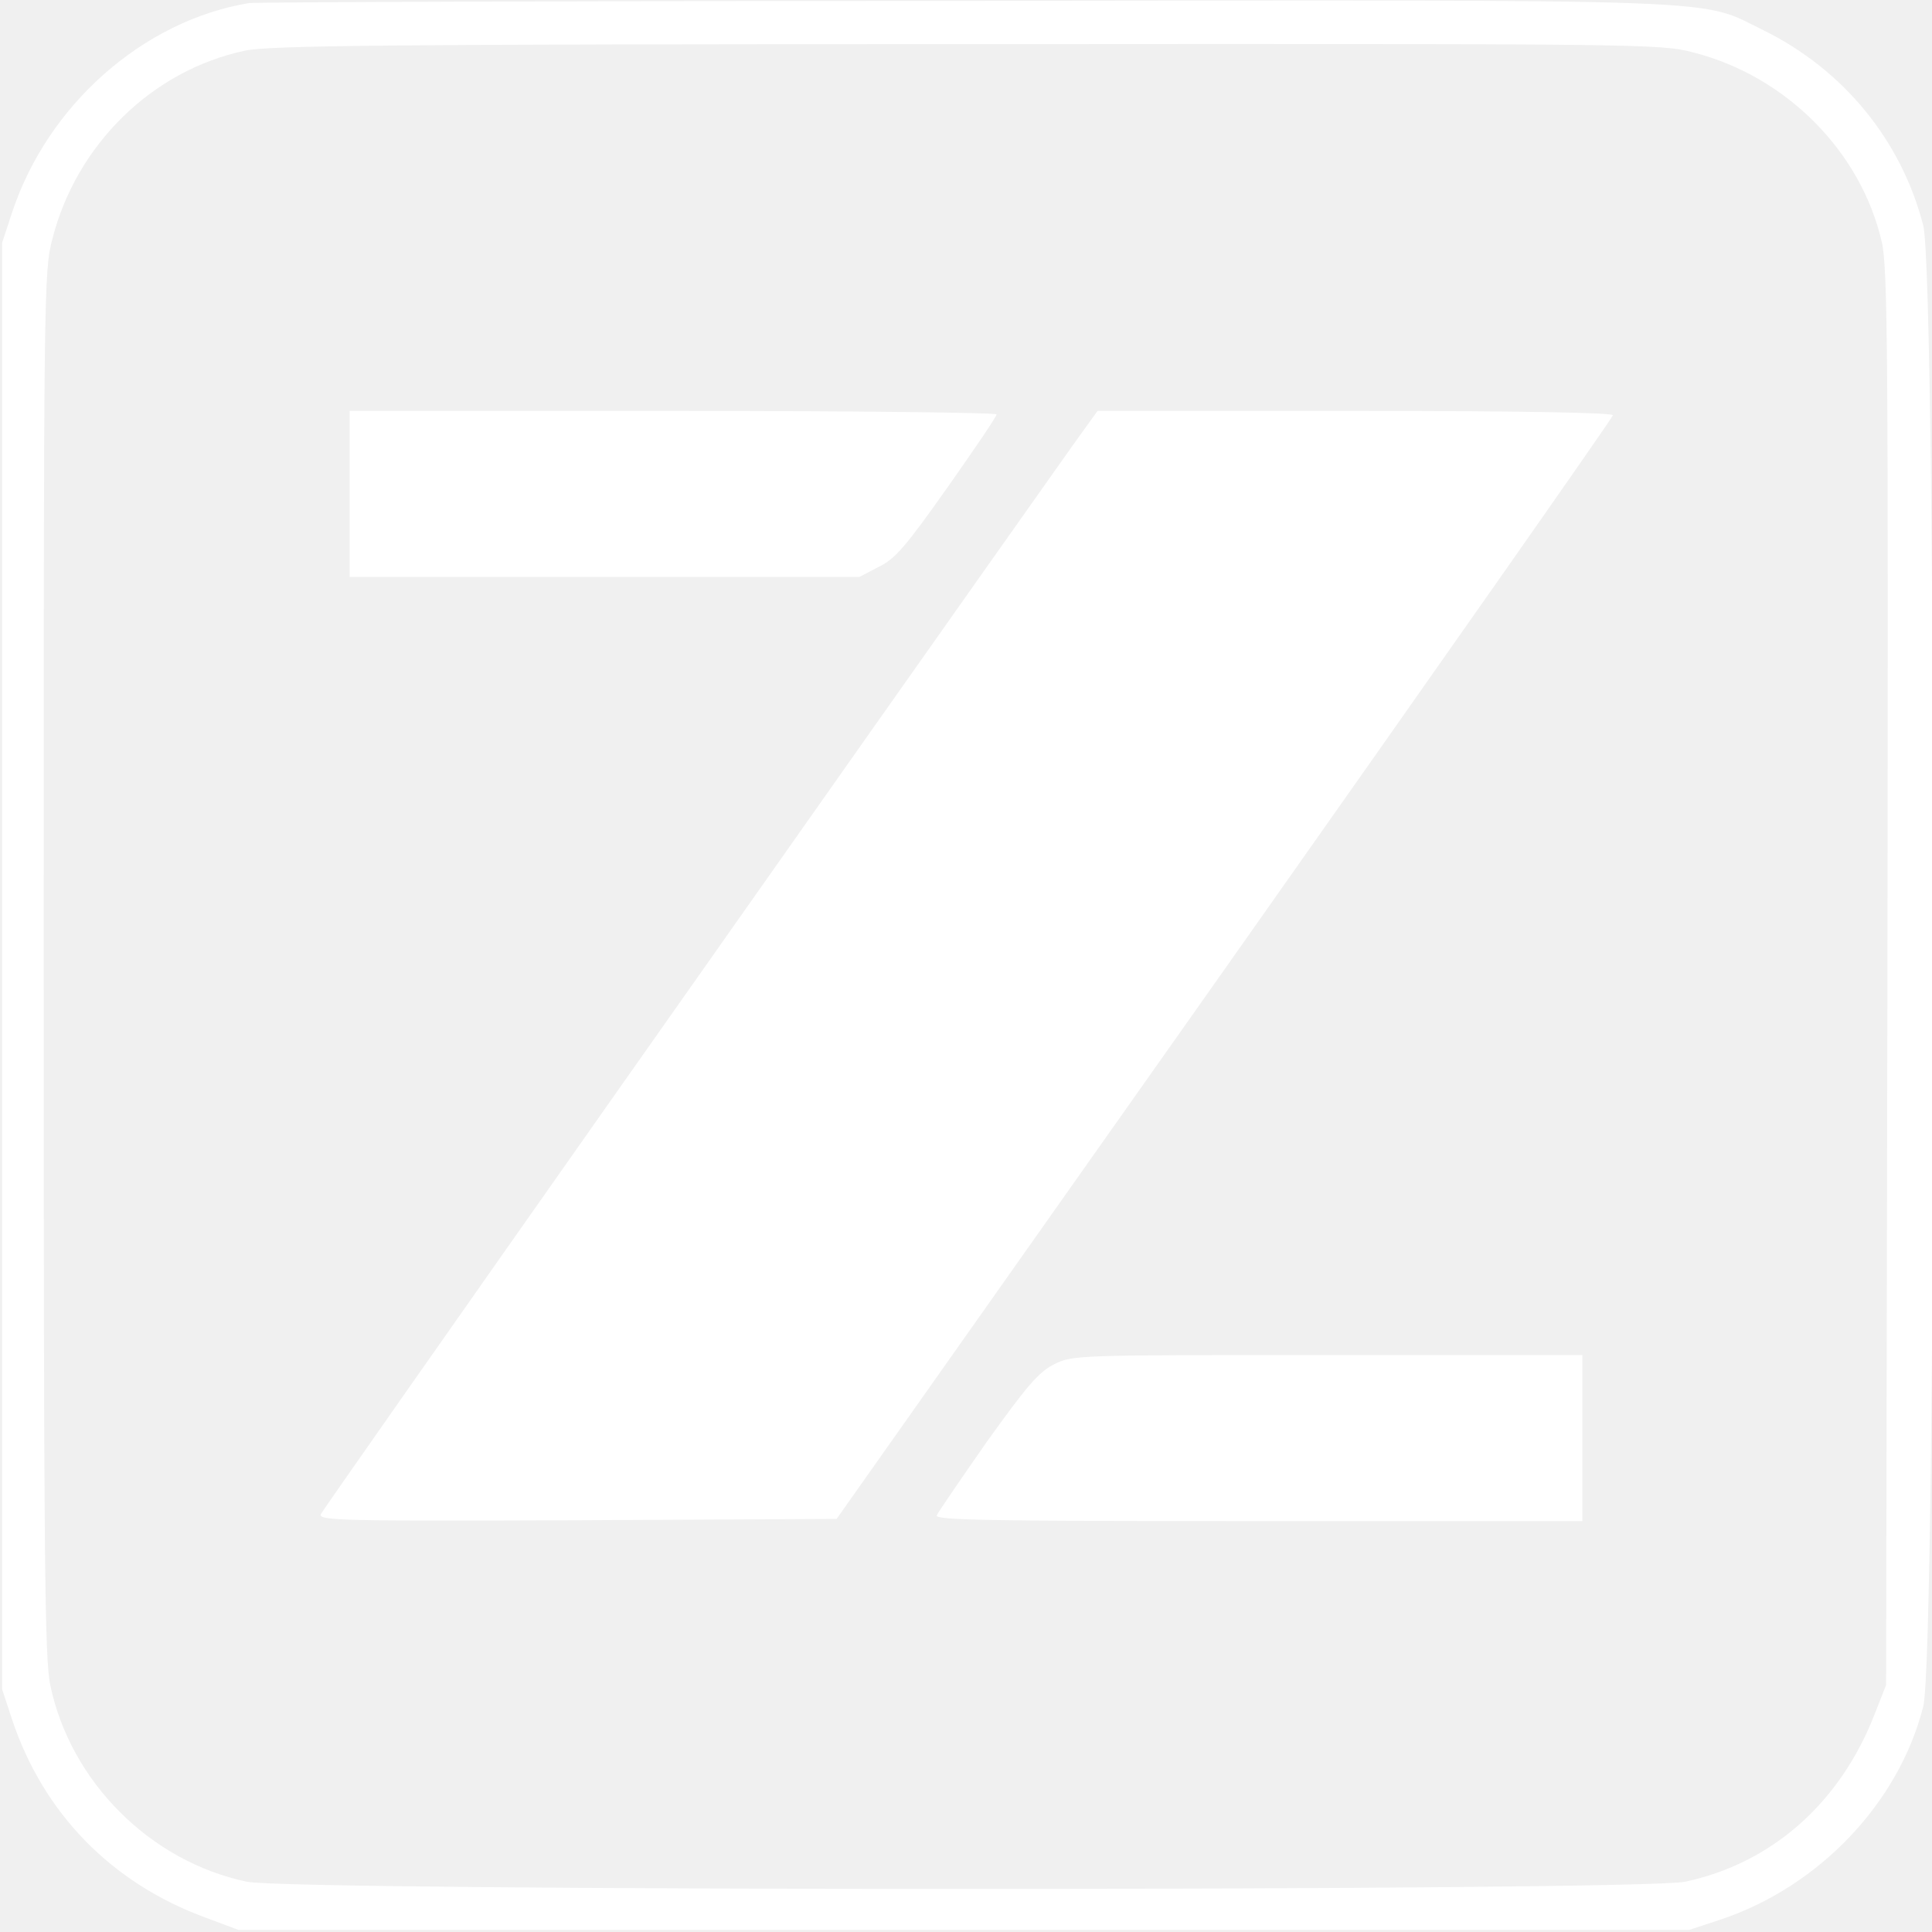
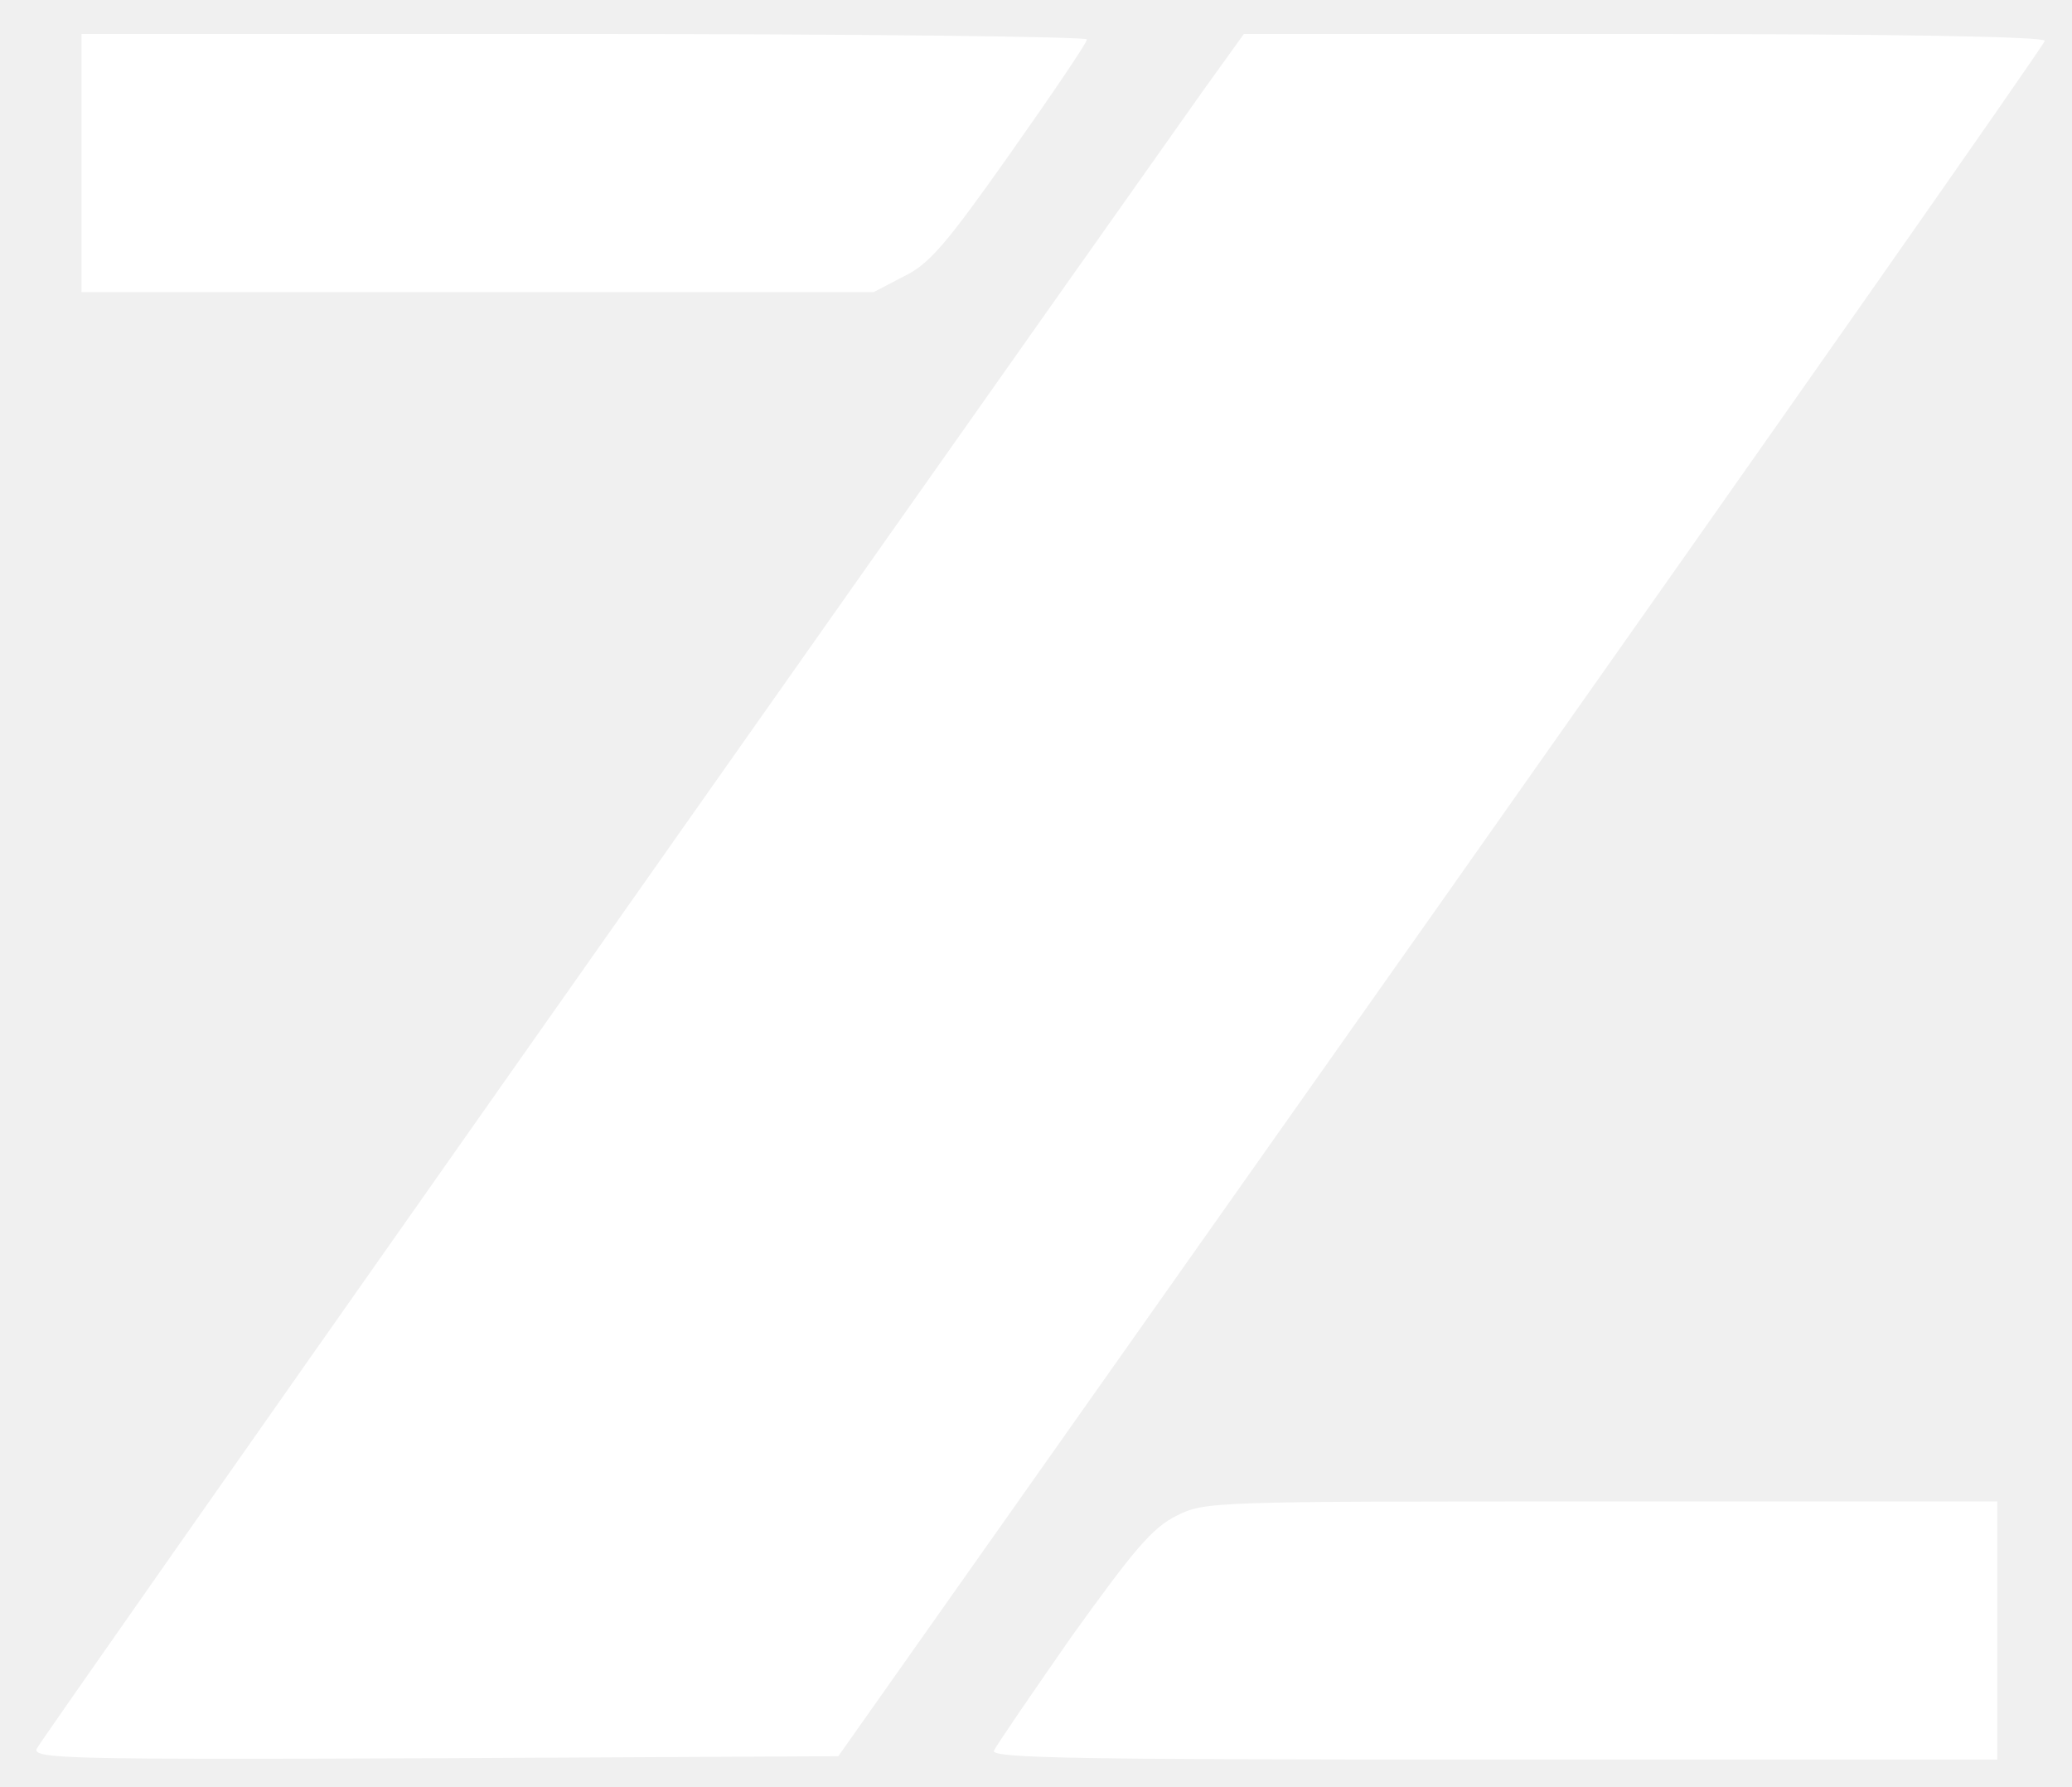
- <svg xmlns="http://www.w3.org/2000/svg" viewBox="19 19 442 442">
+ <svg xmlns="http://www.w3.org/2000/svg" viewBox="87 108 305 263">
  <g transform="translate(0,480) scale(0.1,-0.1)" fill="#ffffff" stroke="none">
-     <path d="M760 4603 c-242 -40 -460 -232 -542 -478 l-23 -70 0 -1655 0 -1655 23 -70 c72 -214 227 -373 442 -452 l75 -28 1660 0 1660 0 70 23 c226 75 409 267 465 488 31 121 31 3267 0 3388 -50 195 -183 357 -366 447 -150 73 -38 69 -1829 67 -885 0 -1621 -3 -1635 -5z m3304 -113 c212 -54 383 -226 431 -433 14 -59 15 -259 13 -1684 l-3 -1618 -26 -66 c-79 -204 -236 -342 -434 -384 -105 -22 -3185 -22 -3290 0 -221 46 -404 229 -450 450 -13 60 -15 299 -15 1651 0 1542 0 1583 20 1658 55 215 228 385 440 430 54 12 331 15 1651 15 1548 1 1588 1 1663 -19z M990 3480 l0 -190 583 0 583 0 44 23 c38 18 63 48 157 181 62 88 113 163 113 168 0 4 -333 8 -740 8 l-740 0 0 -190z M2642 3588 c-492 -695 -1713 -2430 -1718 -2442 -6 -15 47 -16 587 -14 l593 3 888 1258 c488 692 888 1262 888 1267 0 6 -219 10 -590 10 l-589 0 -59 -82z M2602 1489 c-36 -18 -62 -49 -154 -177 -60 -86 -112 -162 -115 -169 -4 -11 126 -13 736 -13 l741 0 0 190 0 190 -582 0 c-575 0 -584 0 -626 -21z" />
+     <path d="M990 3480 l0 -190 583 0 583 0 44 23 c38 18 63 48 157 181 62 88 113 163 113 168 0 4 -333 8 -740 8 l-740 0 0 -190z M2642 3588 c-492 -695 -1713 -2430 -1718 -2442 -6 -15 47 -16 587 -14 l593 3 888 1258 c488 692 888 1262 888 1267 0 6 -219 10 -590 10 l-589 0 -59 -82z M2602 1489 c-36 -18 -62 -49 -154 -177 -60 -86 -112 -162 -115 -169 -4 -11 126 -13 736 -13 l741 0 0 190 0 190 -582 0 c-575 0 -584 0 -626 -21z" />
  </g>
</svg>
